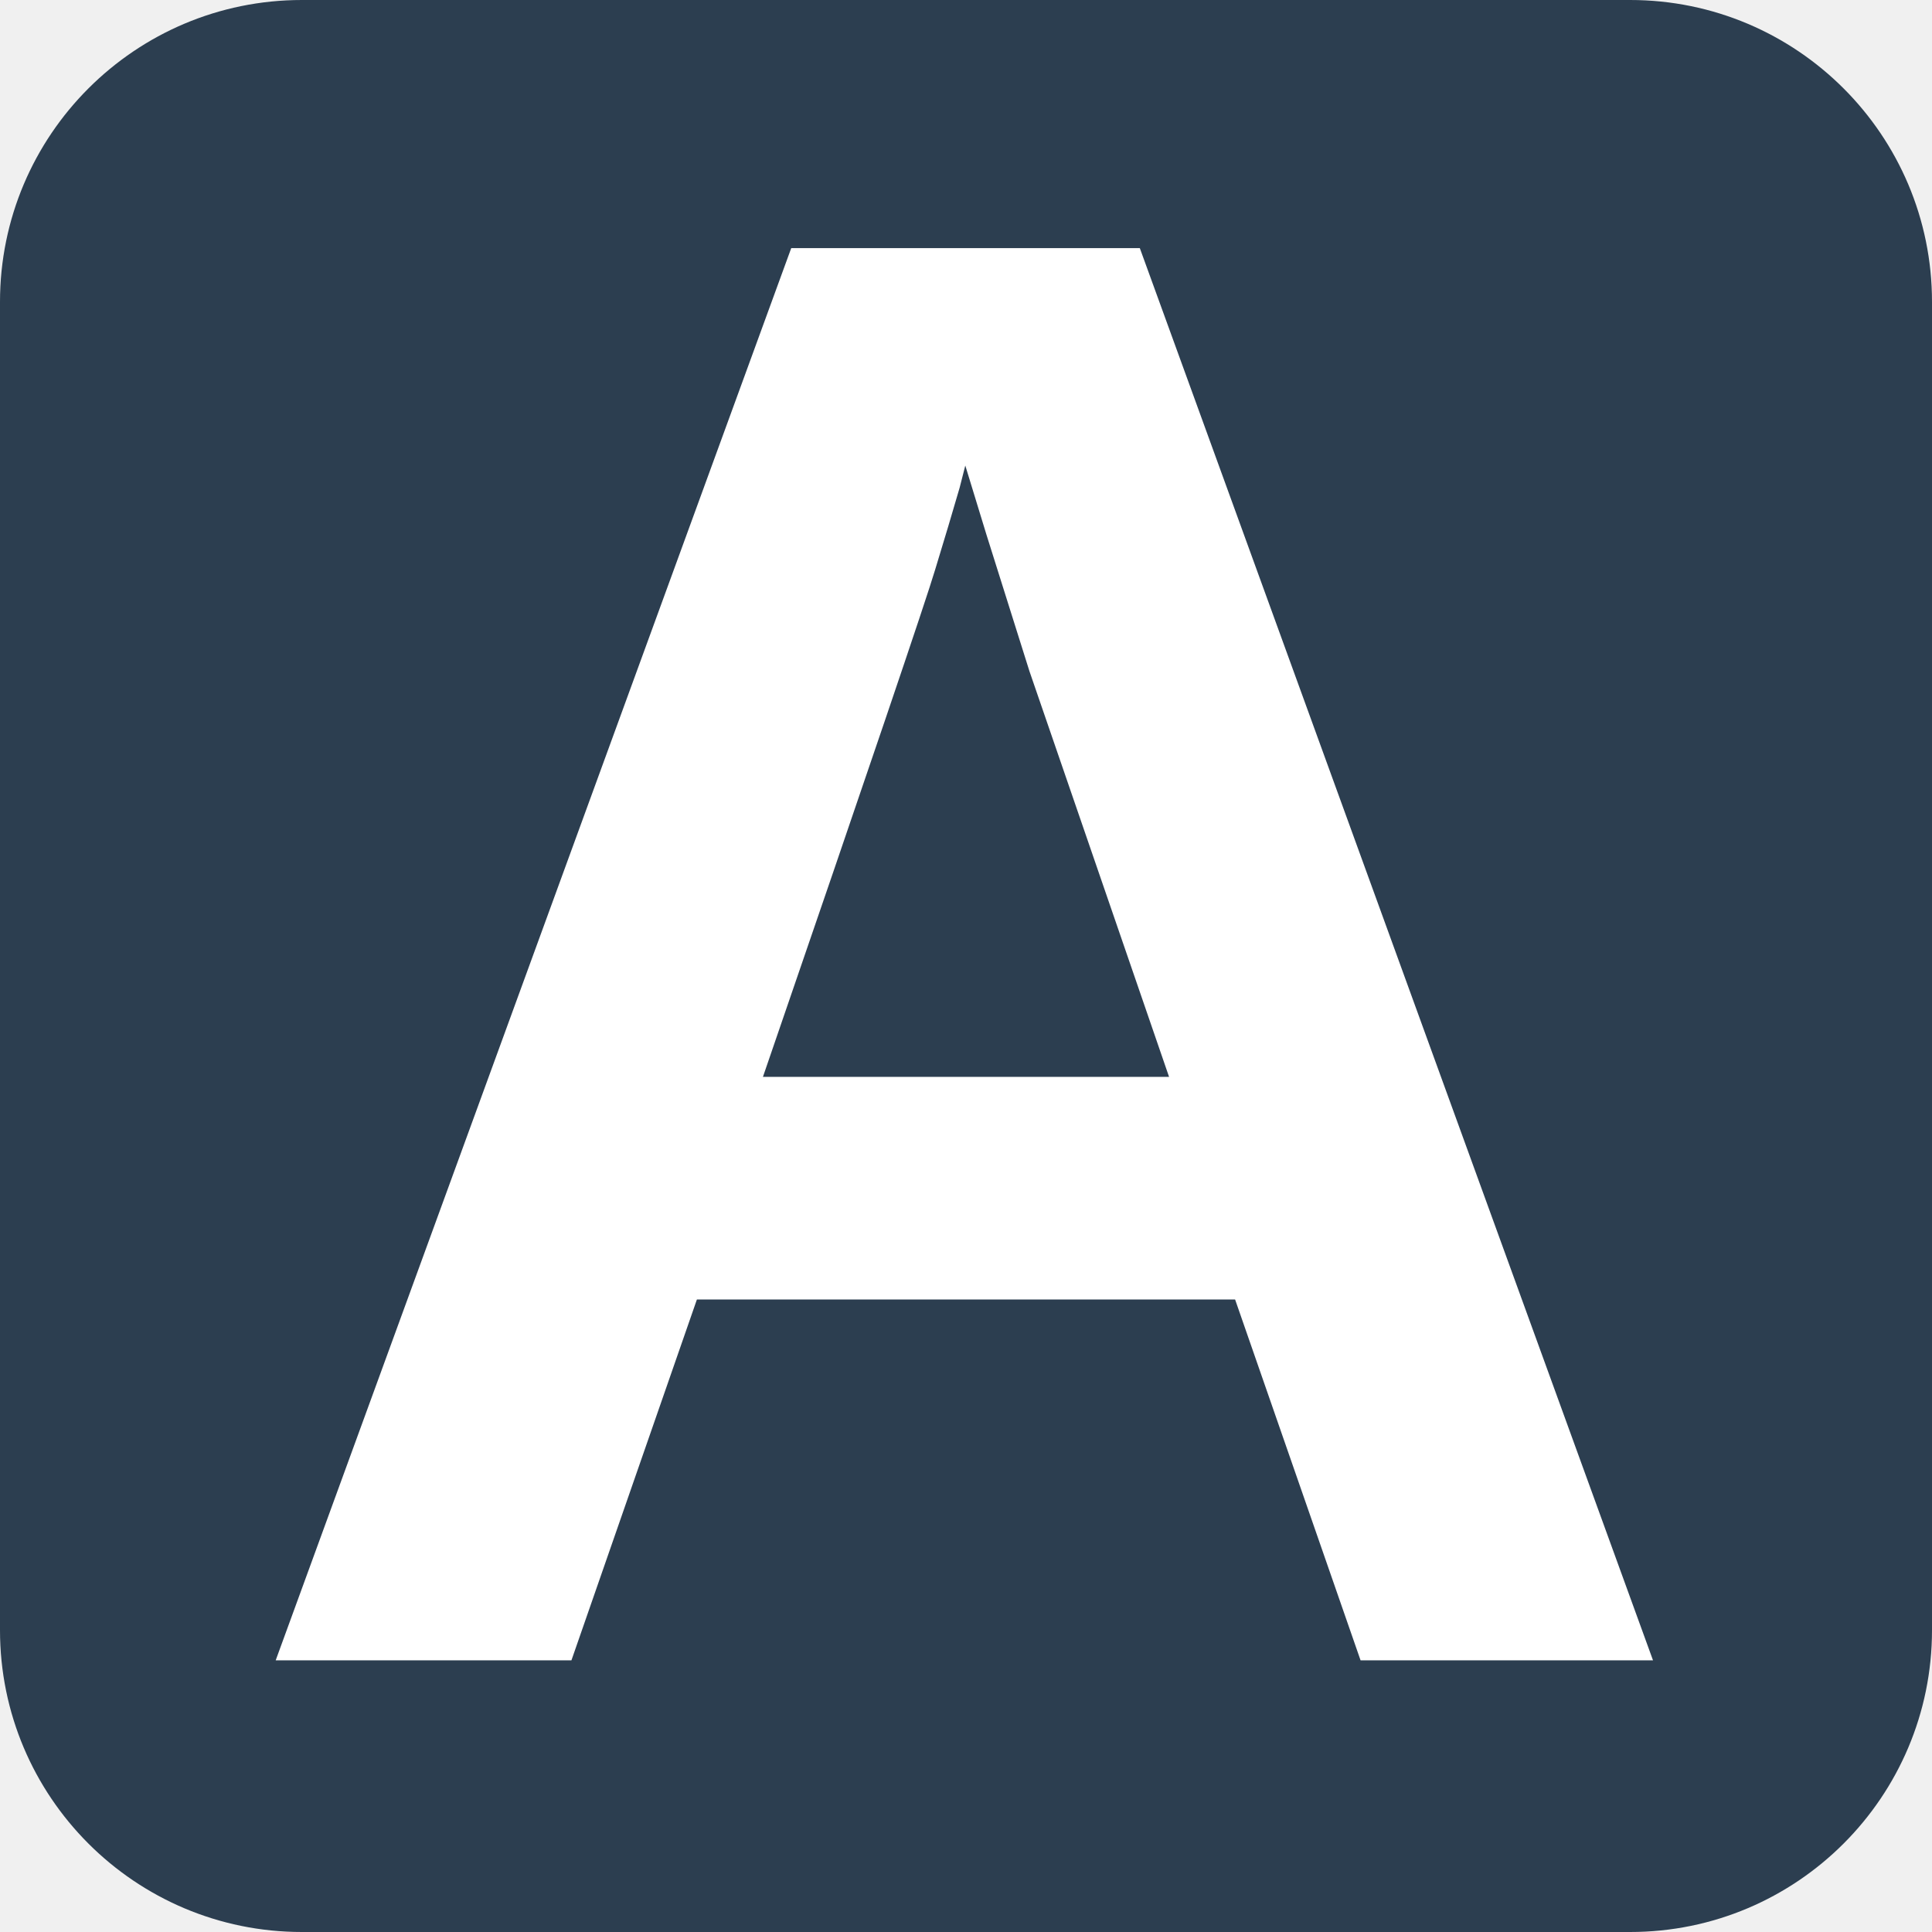
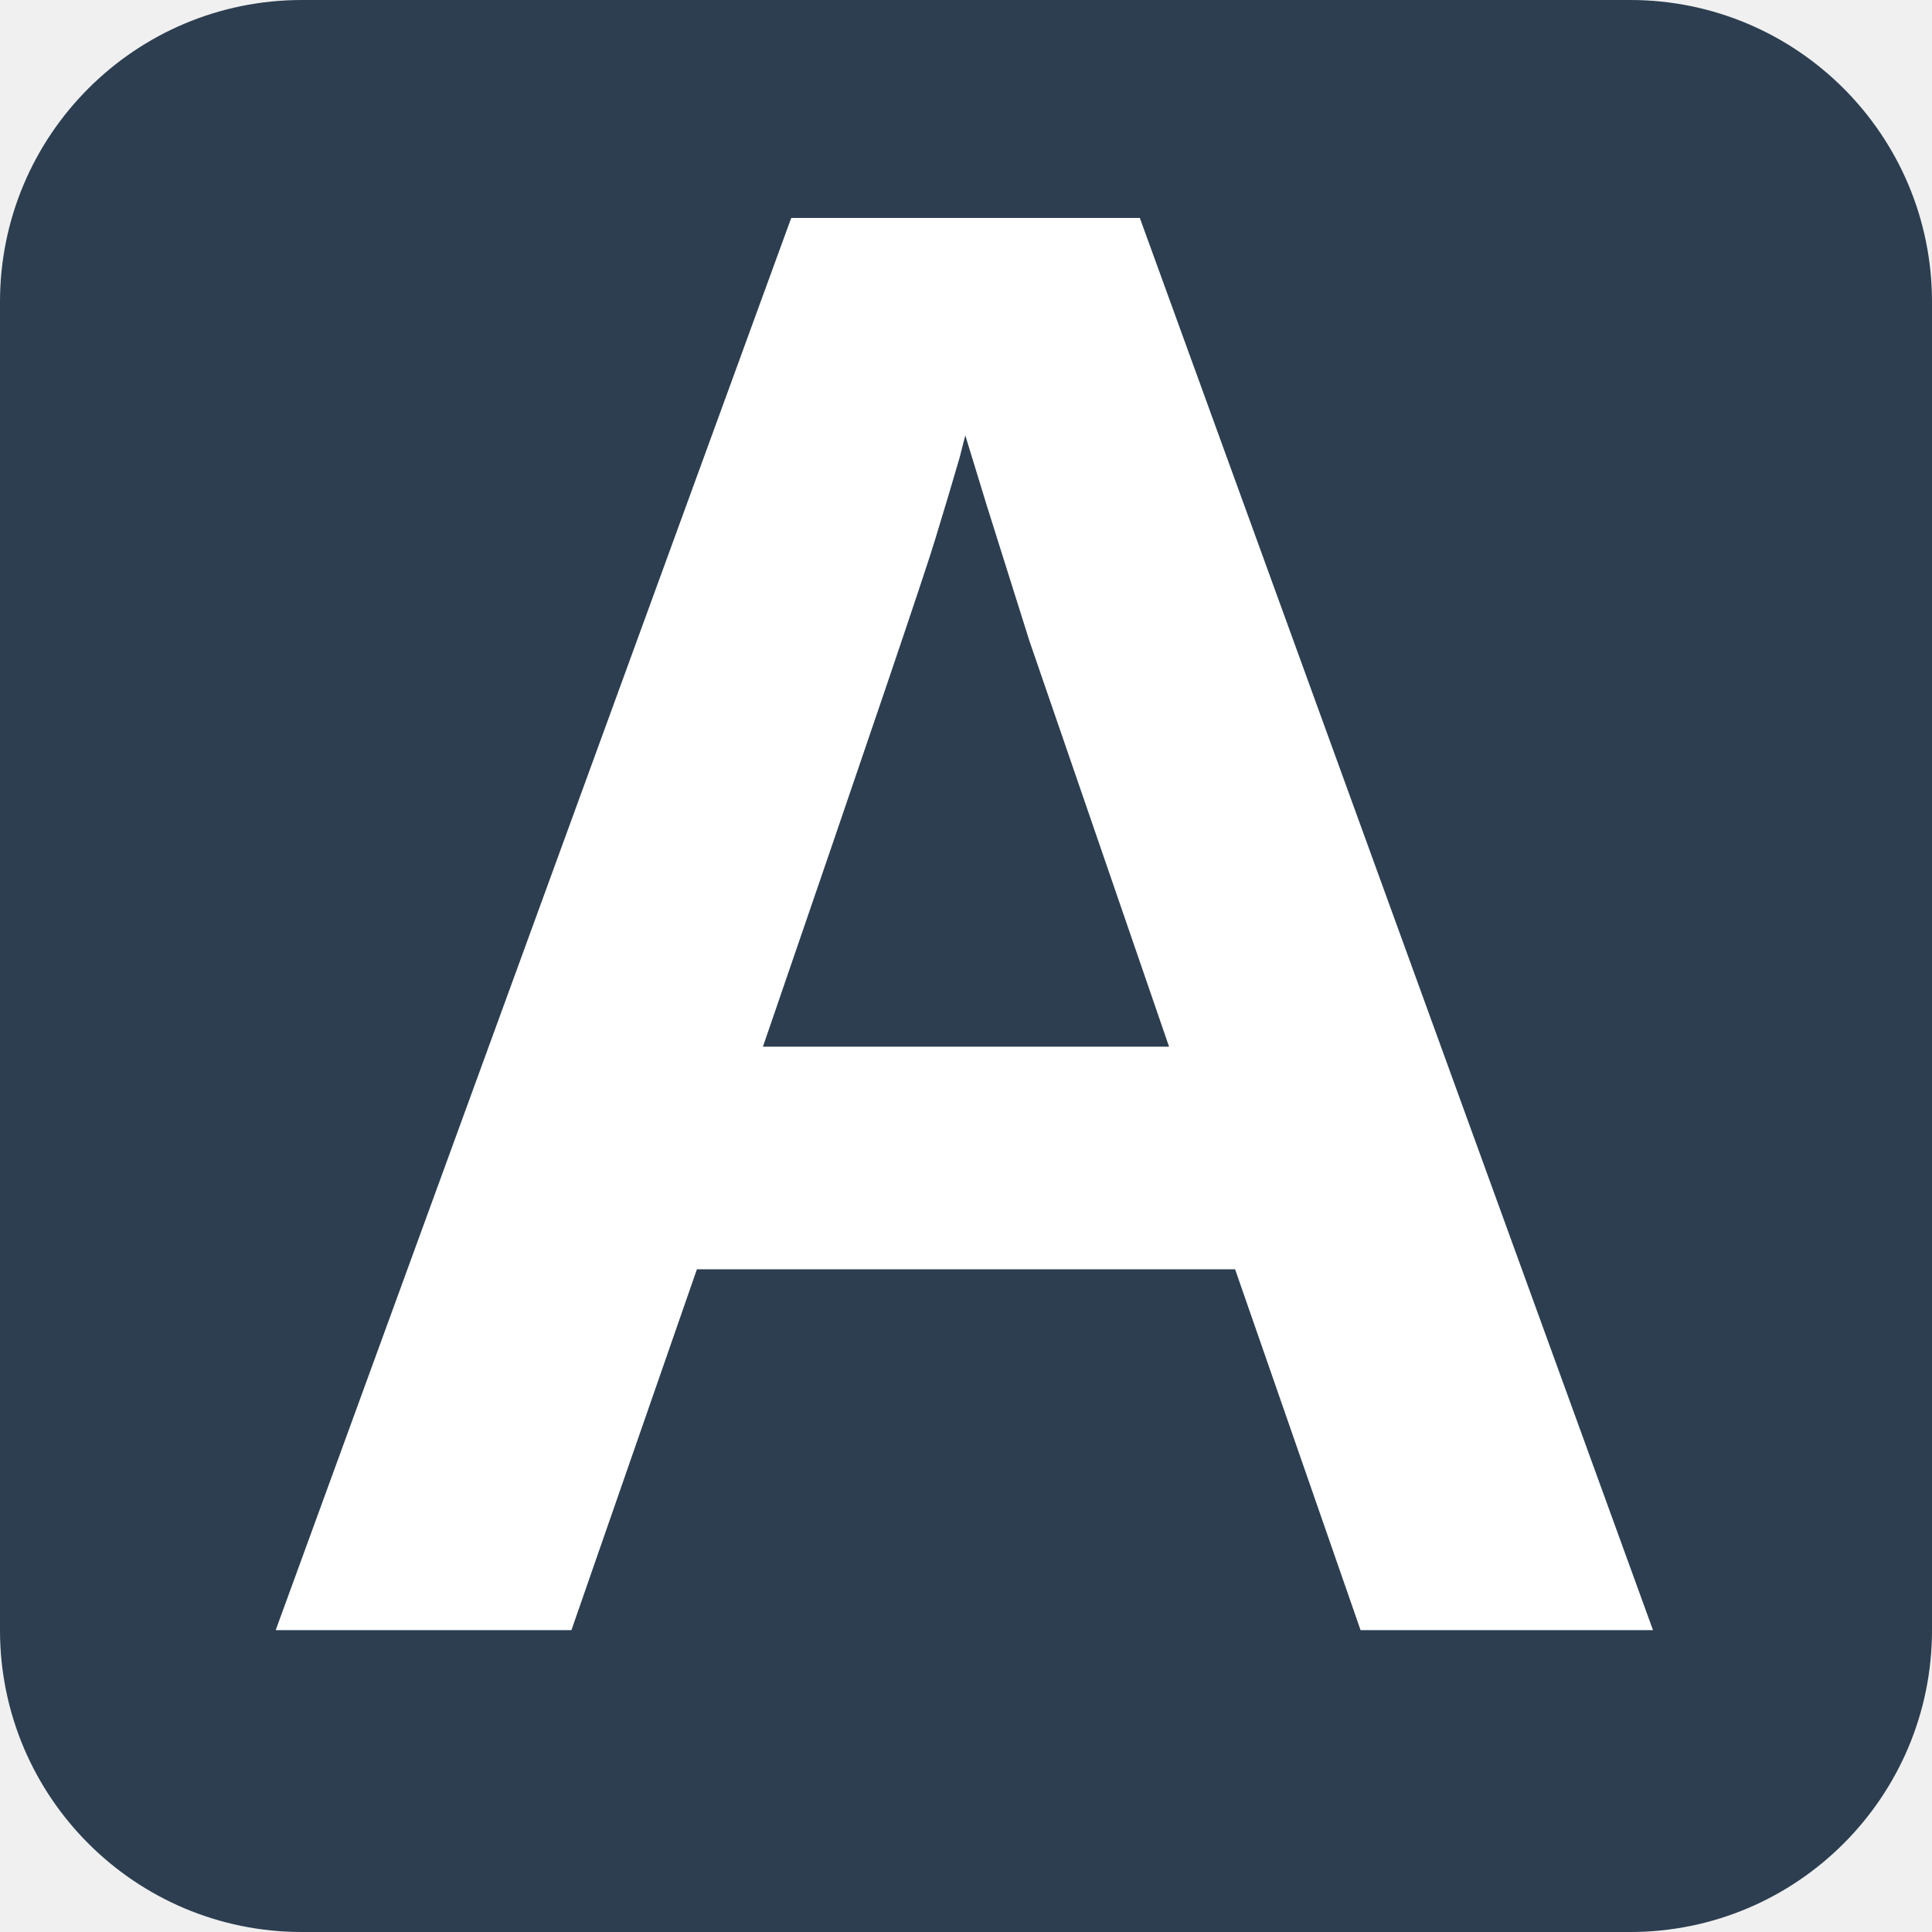
<svg xmlns="http://www.w3.org/2000/svg" viewBox="0 0 64 64">
  <rect width="64" height="64" rx="10" fill="#2c3e50" />
-   <text x="32" y="55" text-anchor="middle" font-family="Arial, sans-serif" font-size="68" font-weight="700" fill="#ffffff">A</text>
+   <text x="32" y="54" text-anchor="middle" font-family="Arial, sans-serif" font-size="68" font-weight="700" fill="#ffffff">A</text>
</svg>
